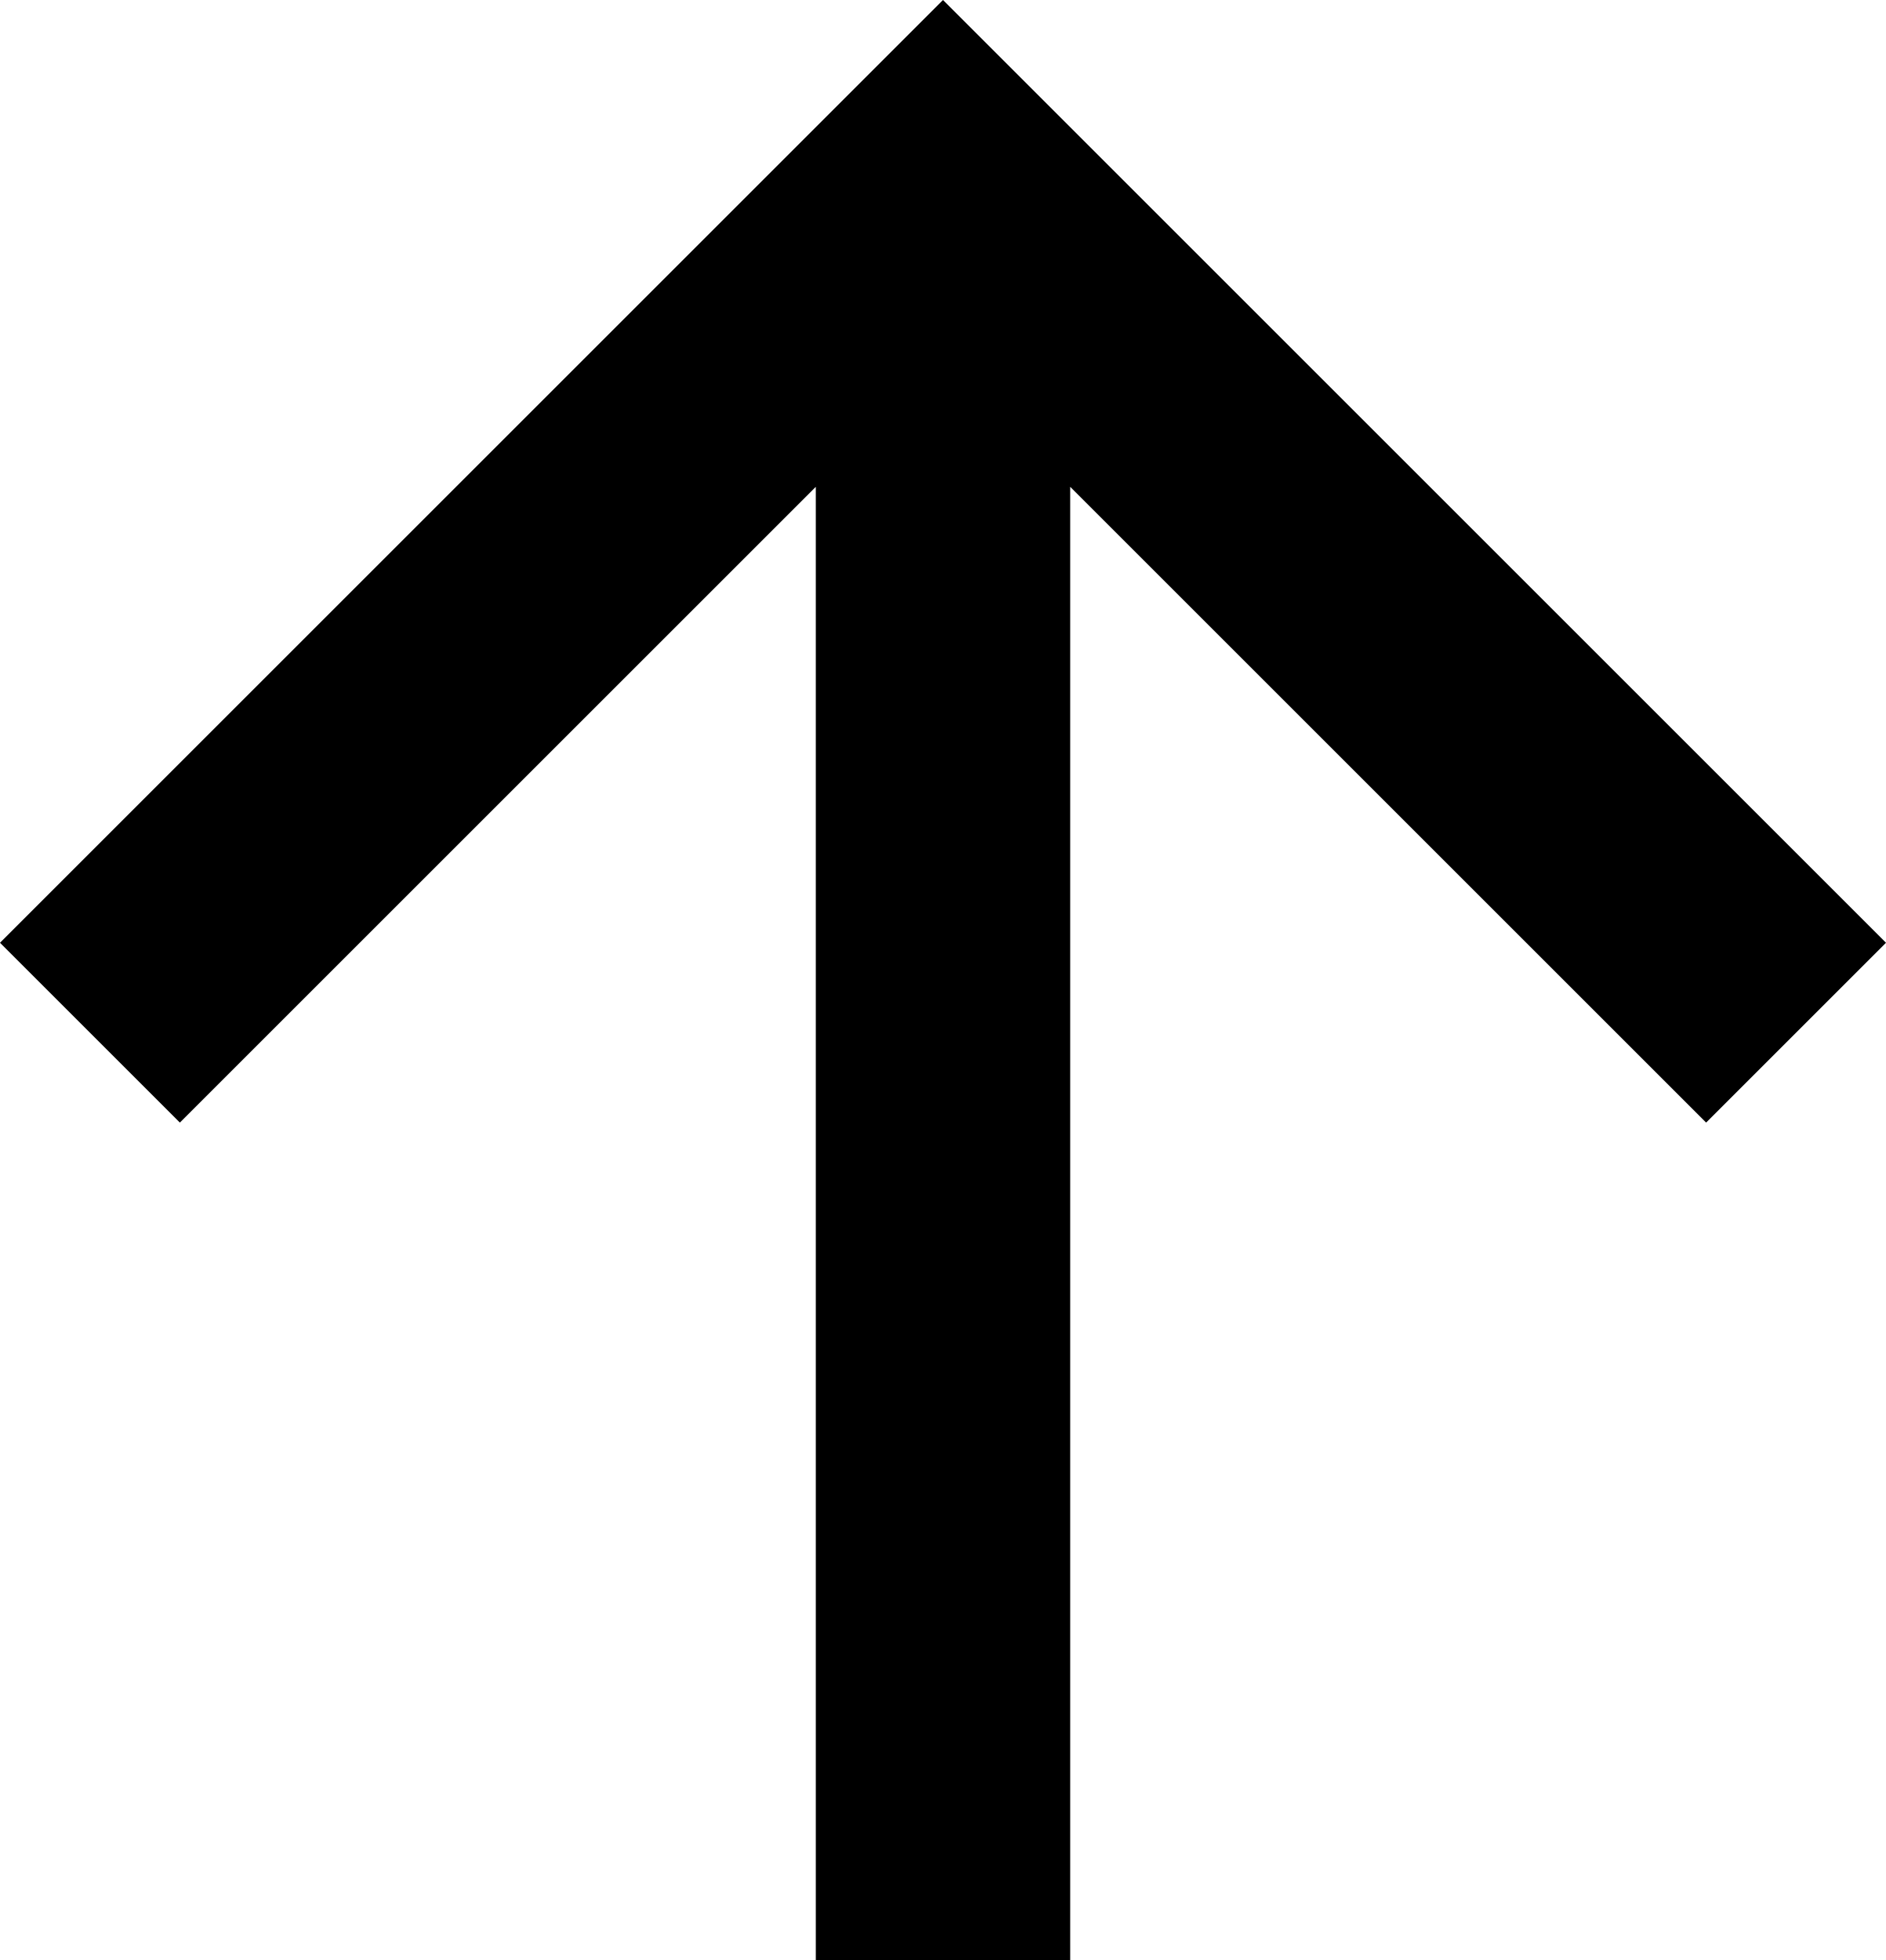
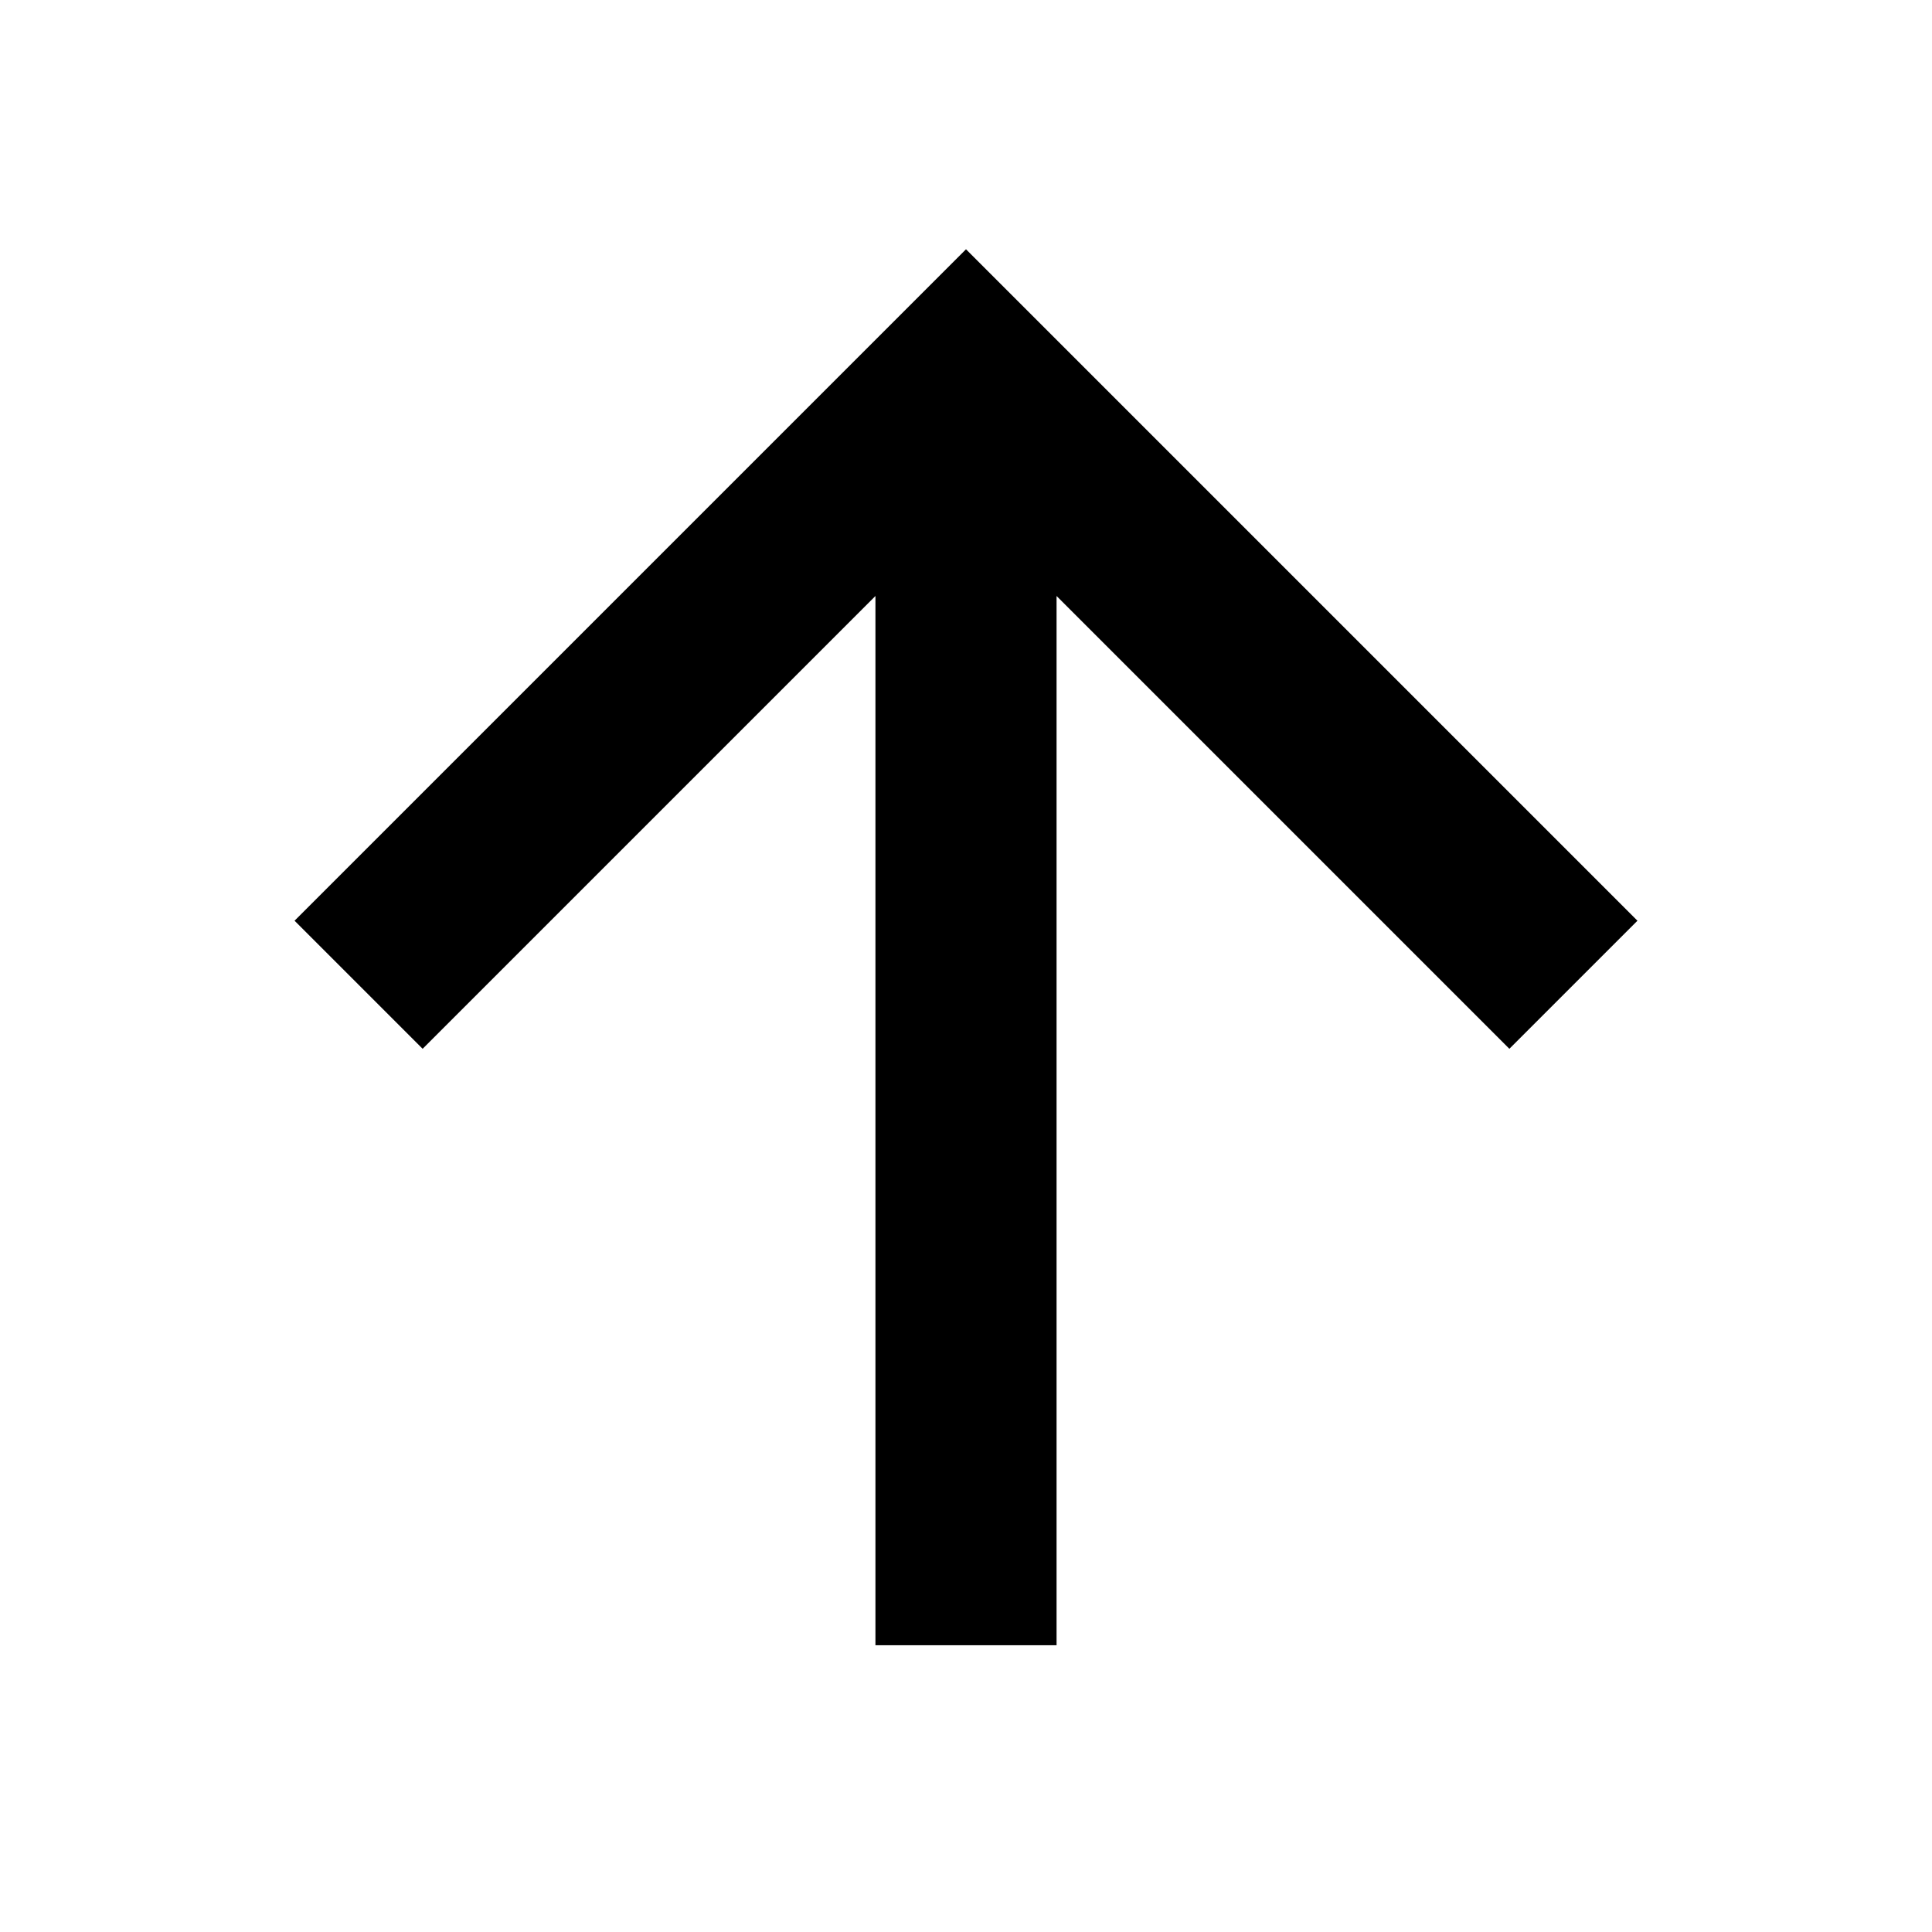
- <svg xmlns="http://www.w3.org/2000/svg" class="ionicon" viewBox="0 0 355.882 369.941" version="1.1" id="svg6" width="355.882" height="369.941">
-   <defs id="defs10" />
-   <path fill="none" stroke="currentColor" stroke-linecap="square" stroke-miterlimit="10" stroke-width="48" d="M 33.941,177.941 177.941,33.941 l 144,144 m -144,-124 V 345.941" id="path4" />
+ <svg xmlns="http://www.w3.org/2000/svg" class="ionicon" viewBox="0 0 512 512">
+   <path fill="none" stroke="currentColor" stroke-linecap="square" stroke-miterlimit="10" stroke-width="48" d="M112 244l144-144 144 144M256 120v292" />
</svg>
